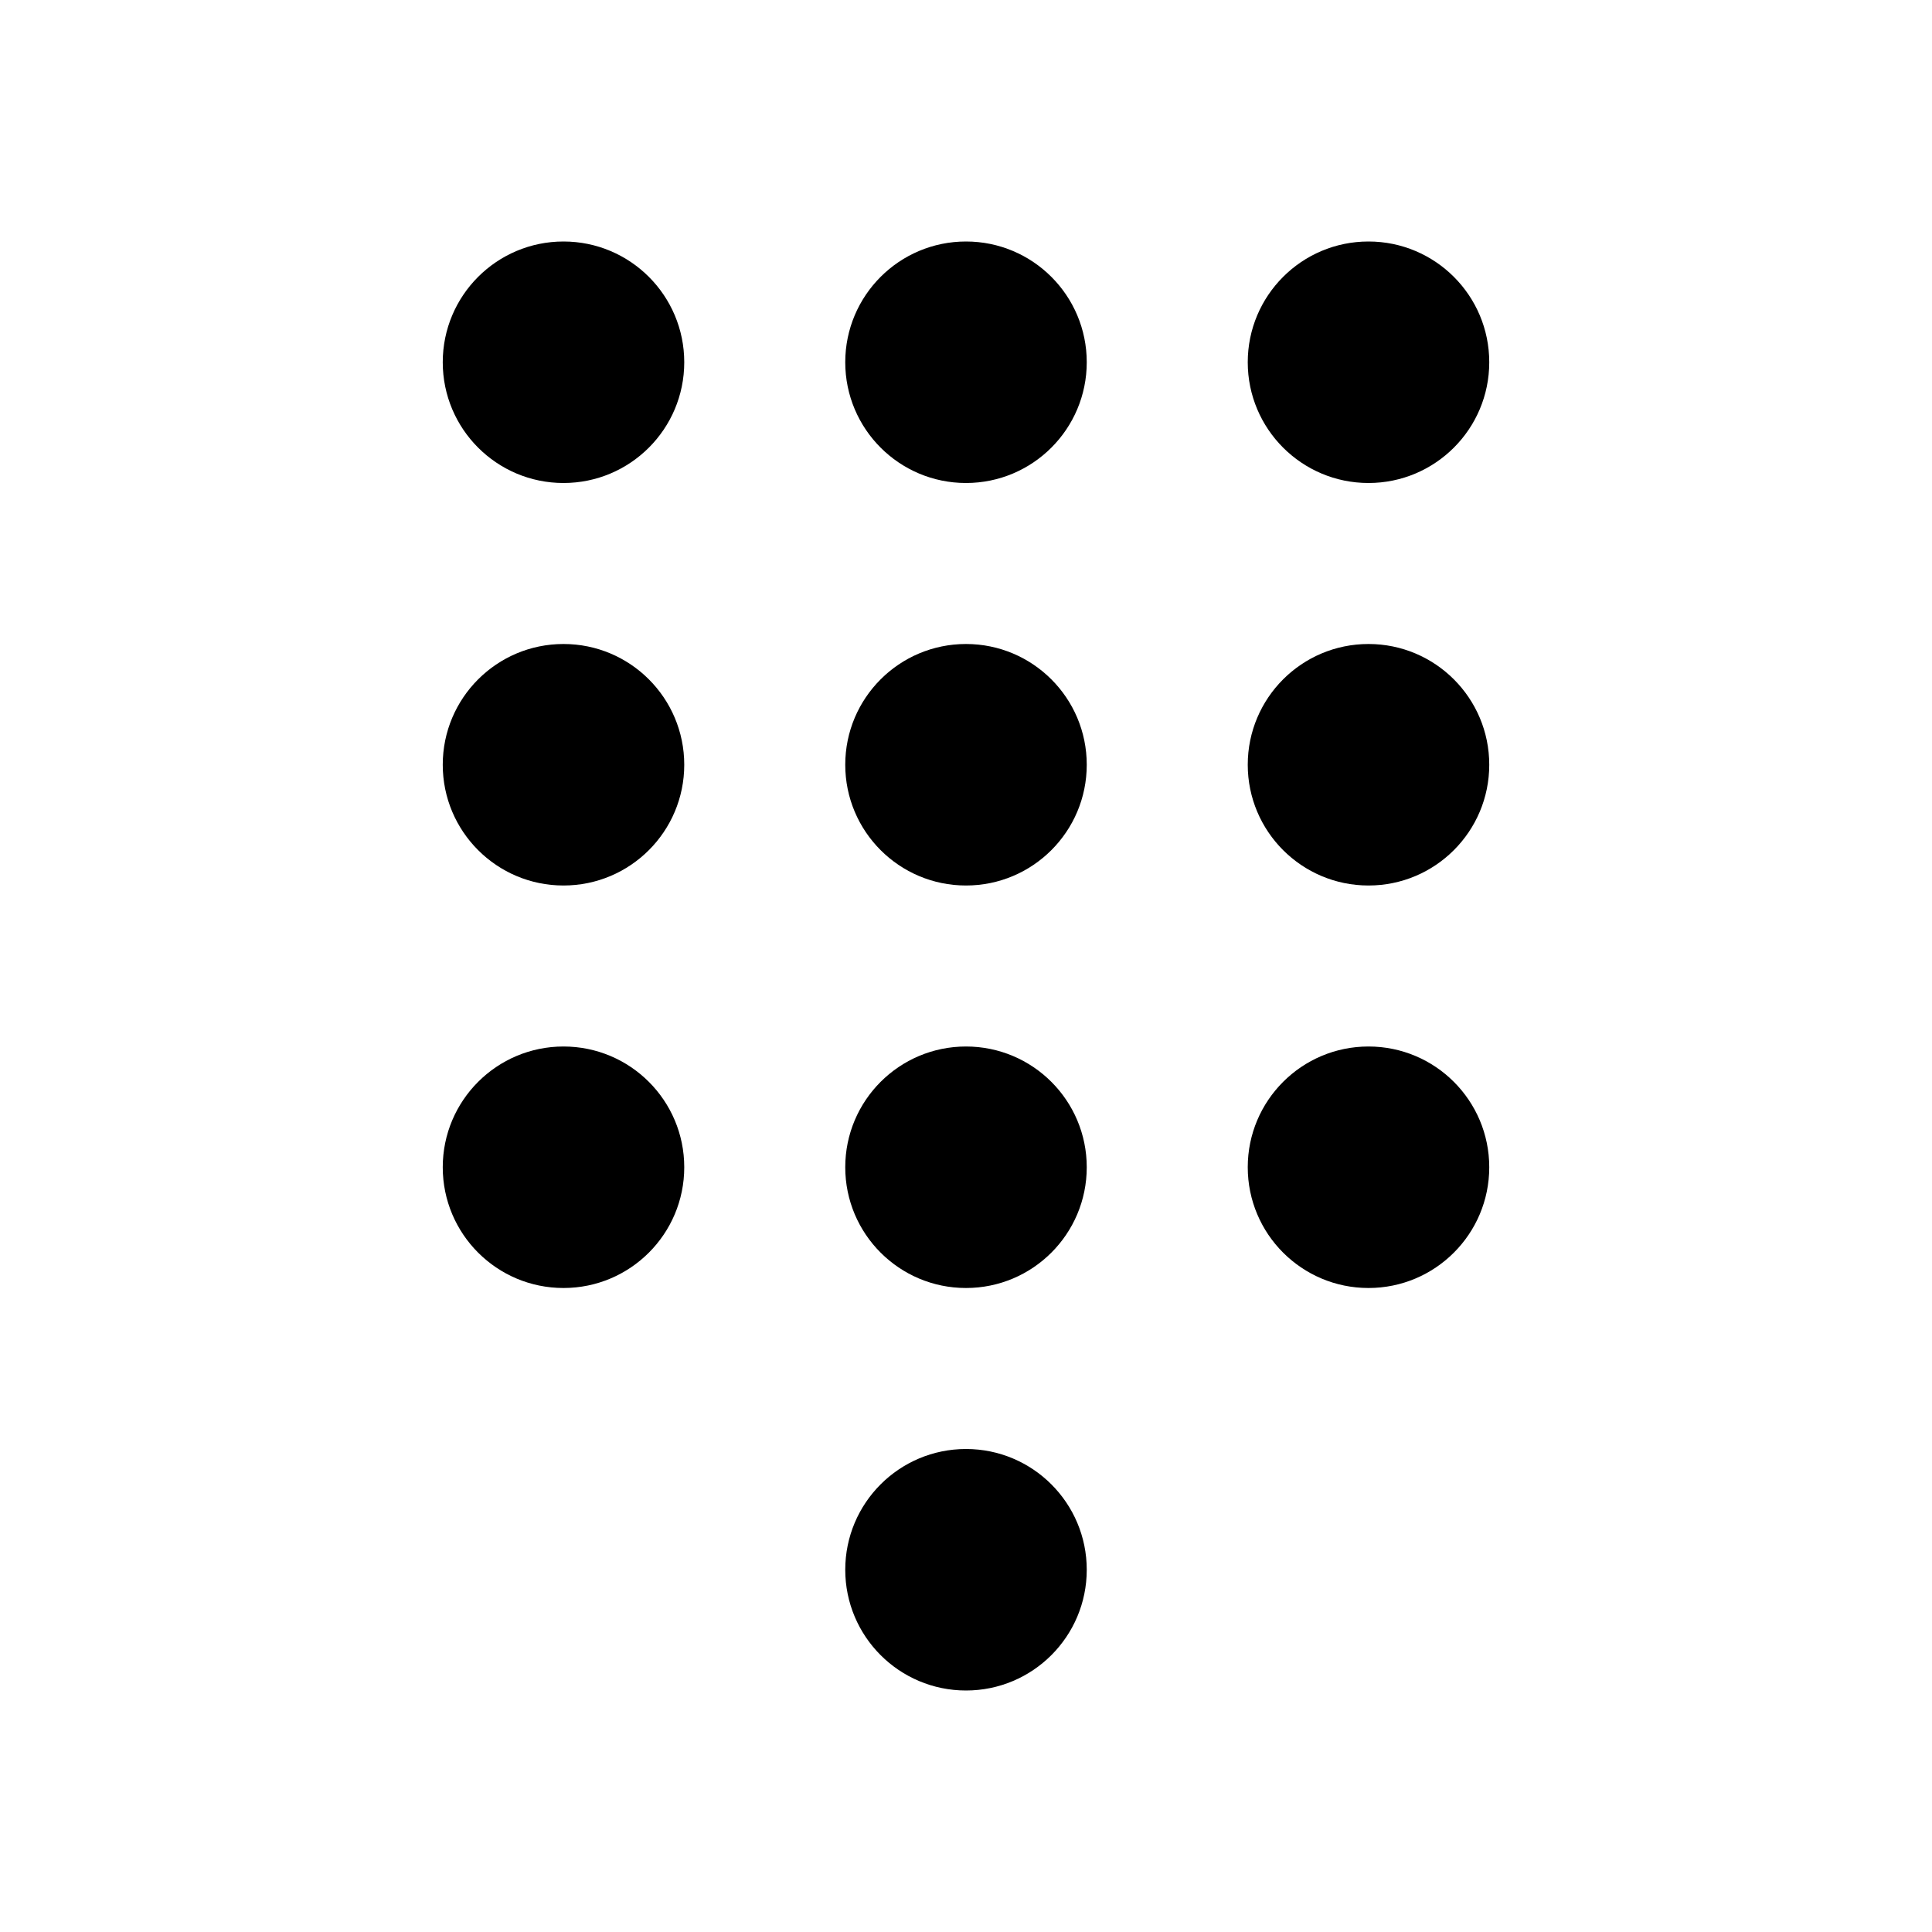
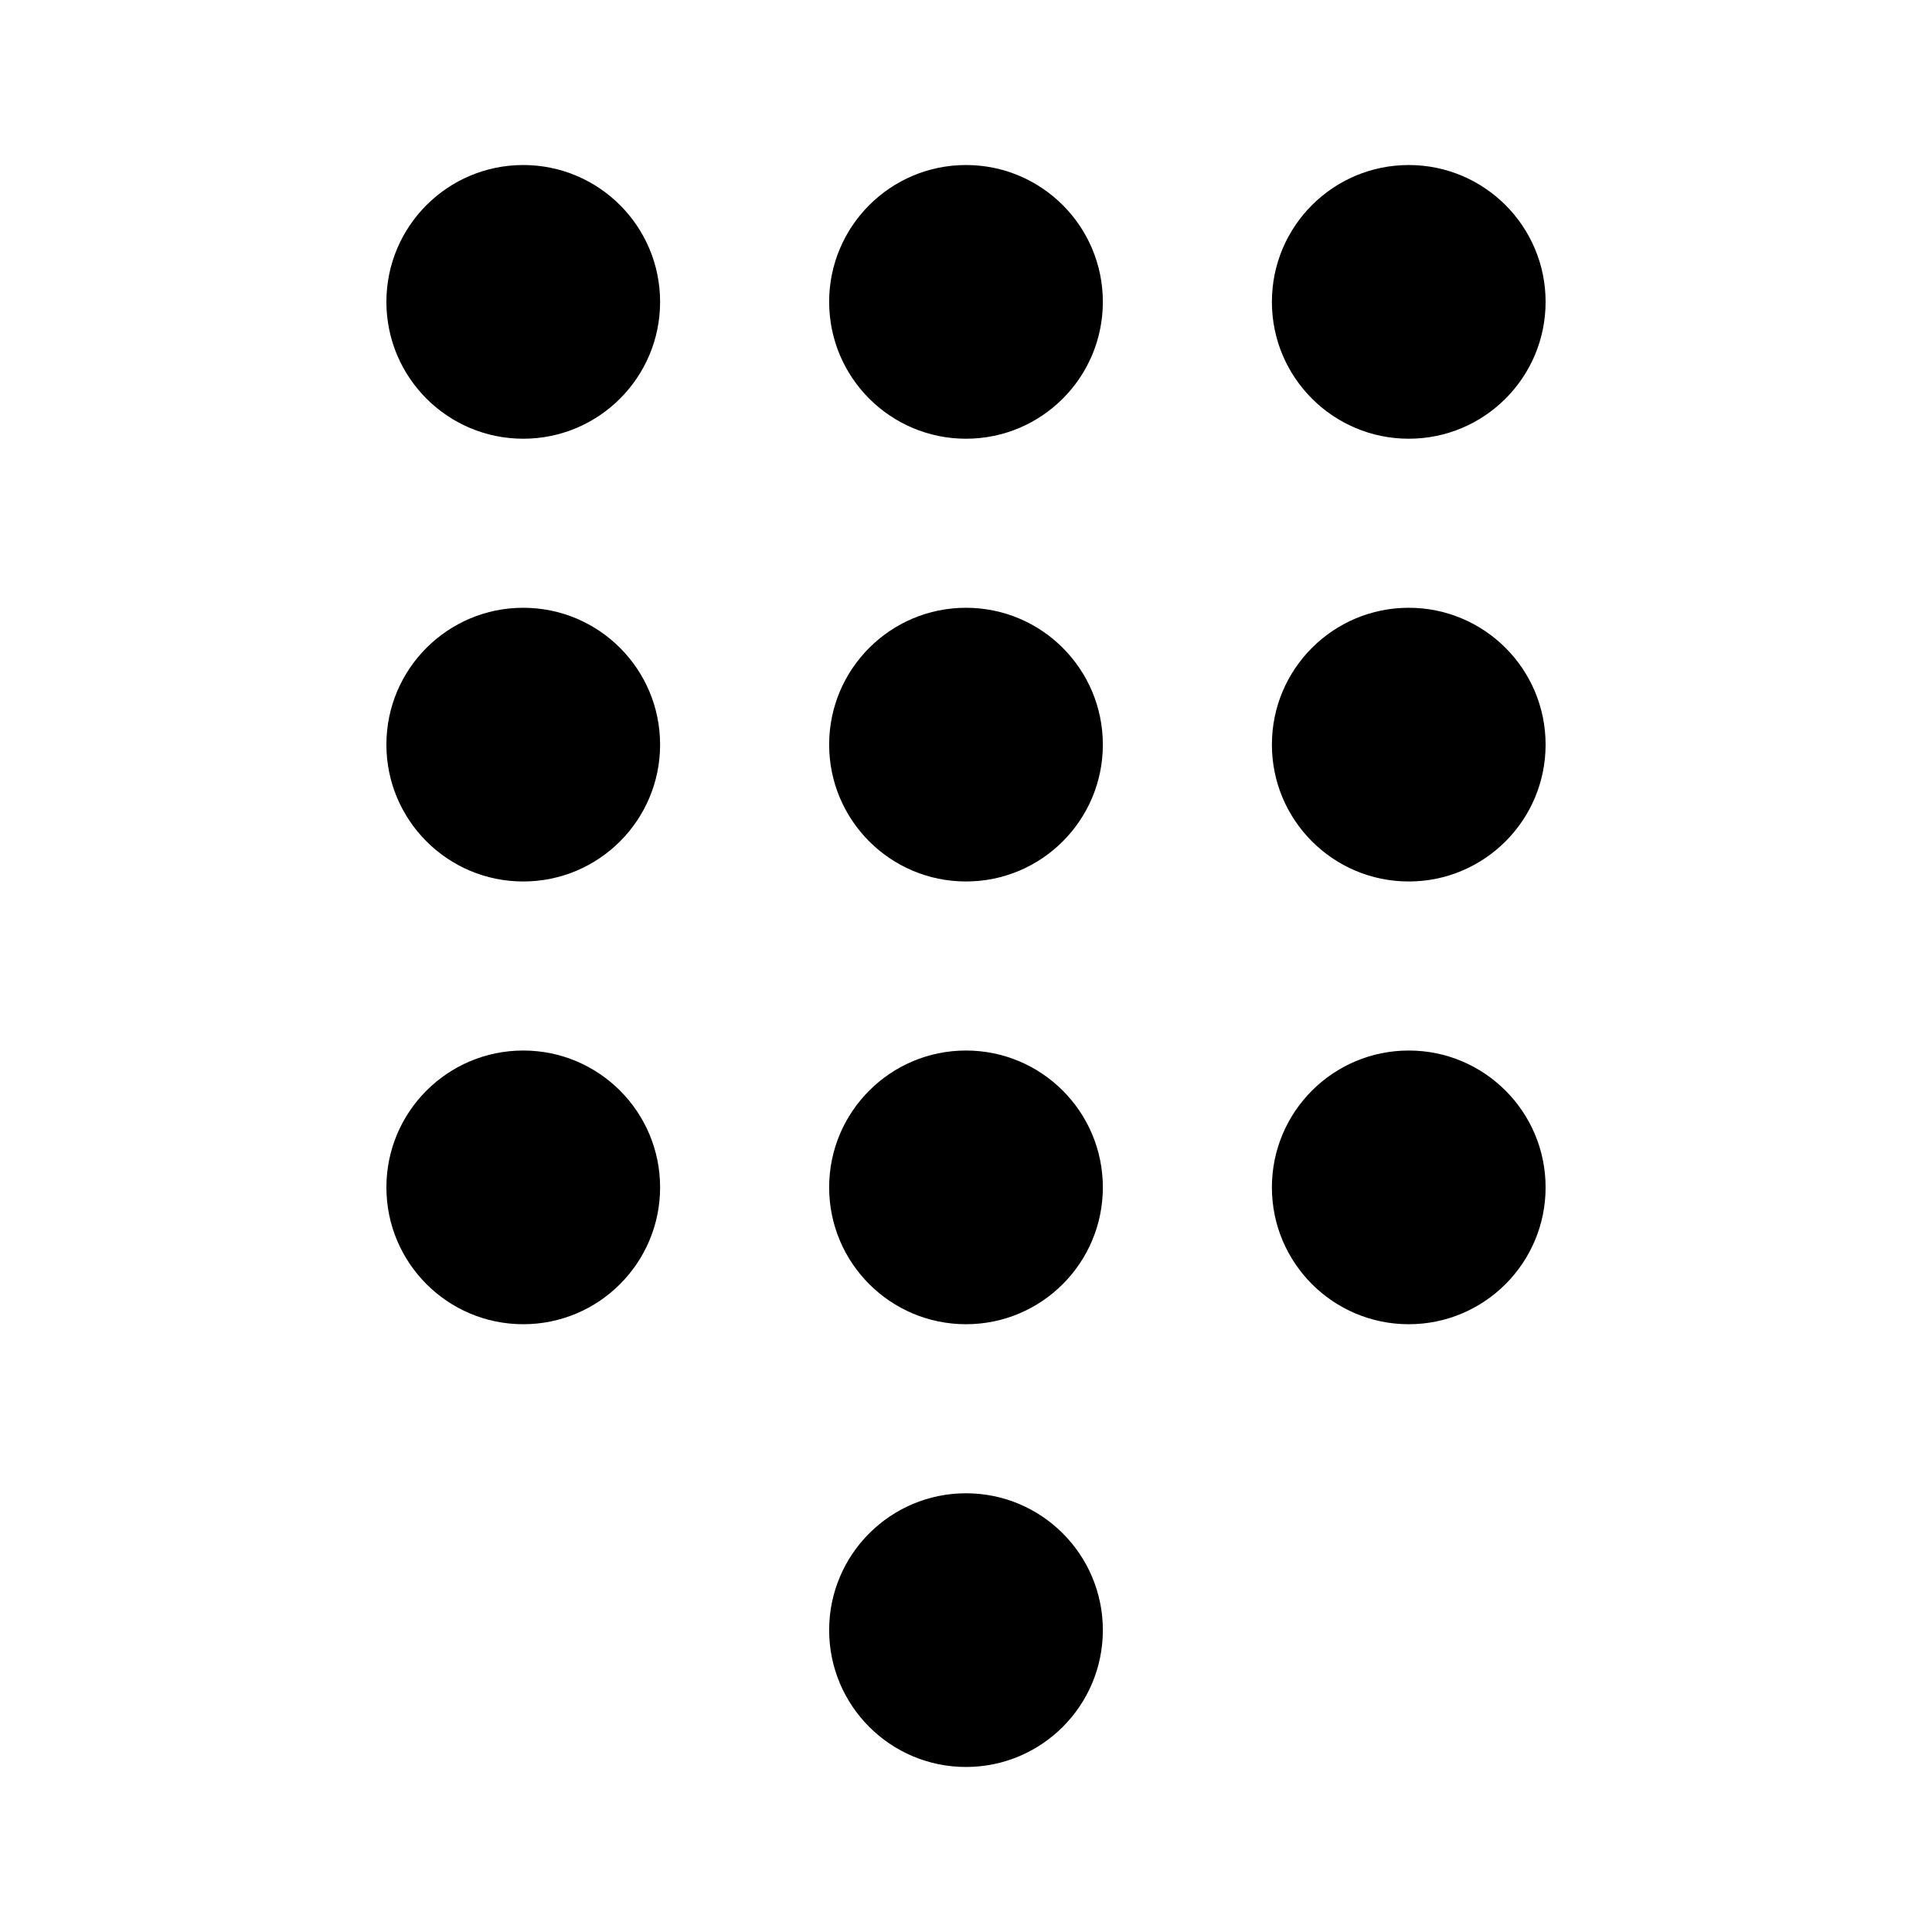
<svg xmlns="http://www.w3.org/2000/svg" width="24" height="24" fill="none" class="persona-icon" viewBox="0 0 24 24">
-   <path fill="currentColor" d="M8.5 4.5a1.5 1.5 0 1 1-3 0 1.5 1.5 0 0 1 3 0M8.5 9.5a1.5 1.5 0 1 1-3 0 1.5 1.5 0 0 1 3 0M8.5 14.5a1.5 1.5 0 1 1-3 0 1.5 1.5 0 0 1 3 0M13.5 4.5a1.5 1.5 0 1 1-3 0 1.5 1.5 0 0 1 3 0M13.5 9.5a1.5 1.5 0 1 1-3 0 1.5 1.5 0 0 1 3 0M13.5 14.5a1.5 1.5 0 1 1-3 0 1.5 1.5 0 0 1 3 0M13.5 19.5a1.5 1.5 0 1 1-3 0 1.5 1.5 0 0 1 3 0M18.5 4.5a1.5 1.5 0 1 1-3 0 1.5 1.5 0 0 1 3 0M18.5 9.5a1.5 1.5 0 1 1-3 0 1.5 1.5 0 0 1 3 0M18.5 14.5a1.5 1.5 0 1 1-3 0 1.5 1.5 0 0 1 3 0" />
+   <path fill="currentColor" d="M8.2 3.75a1.7 1.7 0 1 1-3.4 0 1.7 1.7 0 0 1 3.4 0M13.7 3.75a1.7 1.7 0 1 1-3.4 0 1.7 1.7 0 0 1 3.4 0M19.2 3.75a1.7 1.7 0 1 1-3.4 0 1.7 1.7 0 0 1 3.4 0M8.2 9.25a1.7 1.7 0 1 1-3.4 0 1.7 1.7 0 0 1 3.4 0M13.7 9.25a1.7 1.7 0 1 1-3.4 0 1.7 1.7 0 0 1 3.4 0M19.2 9.25a1.7 1.7 0 1 1-3.4 0 1.7 1.7 0 0 1 3.4 0M8.2 14.75a1.7 1.7 0 1 1-3.4 0 1.7 1.7 0 0 1 3.4 0M13.7 14.75a1.7 1.7 0 1 1-3.4 0 1.7 1.7 0 0 1 3.4 0M19.2 14.75a1.7 1.7 0 1 1-3.4 0 1.7 1.7 0 0 1 3.4 0M13.7 20.25a1.7 1.7 0 1 1-3.4 0 1.7 1.7 0 0 1 3.4 0" />
</svg>
